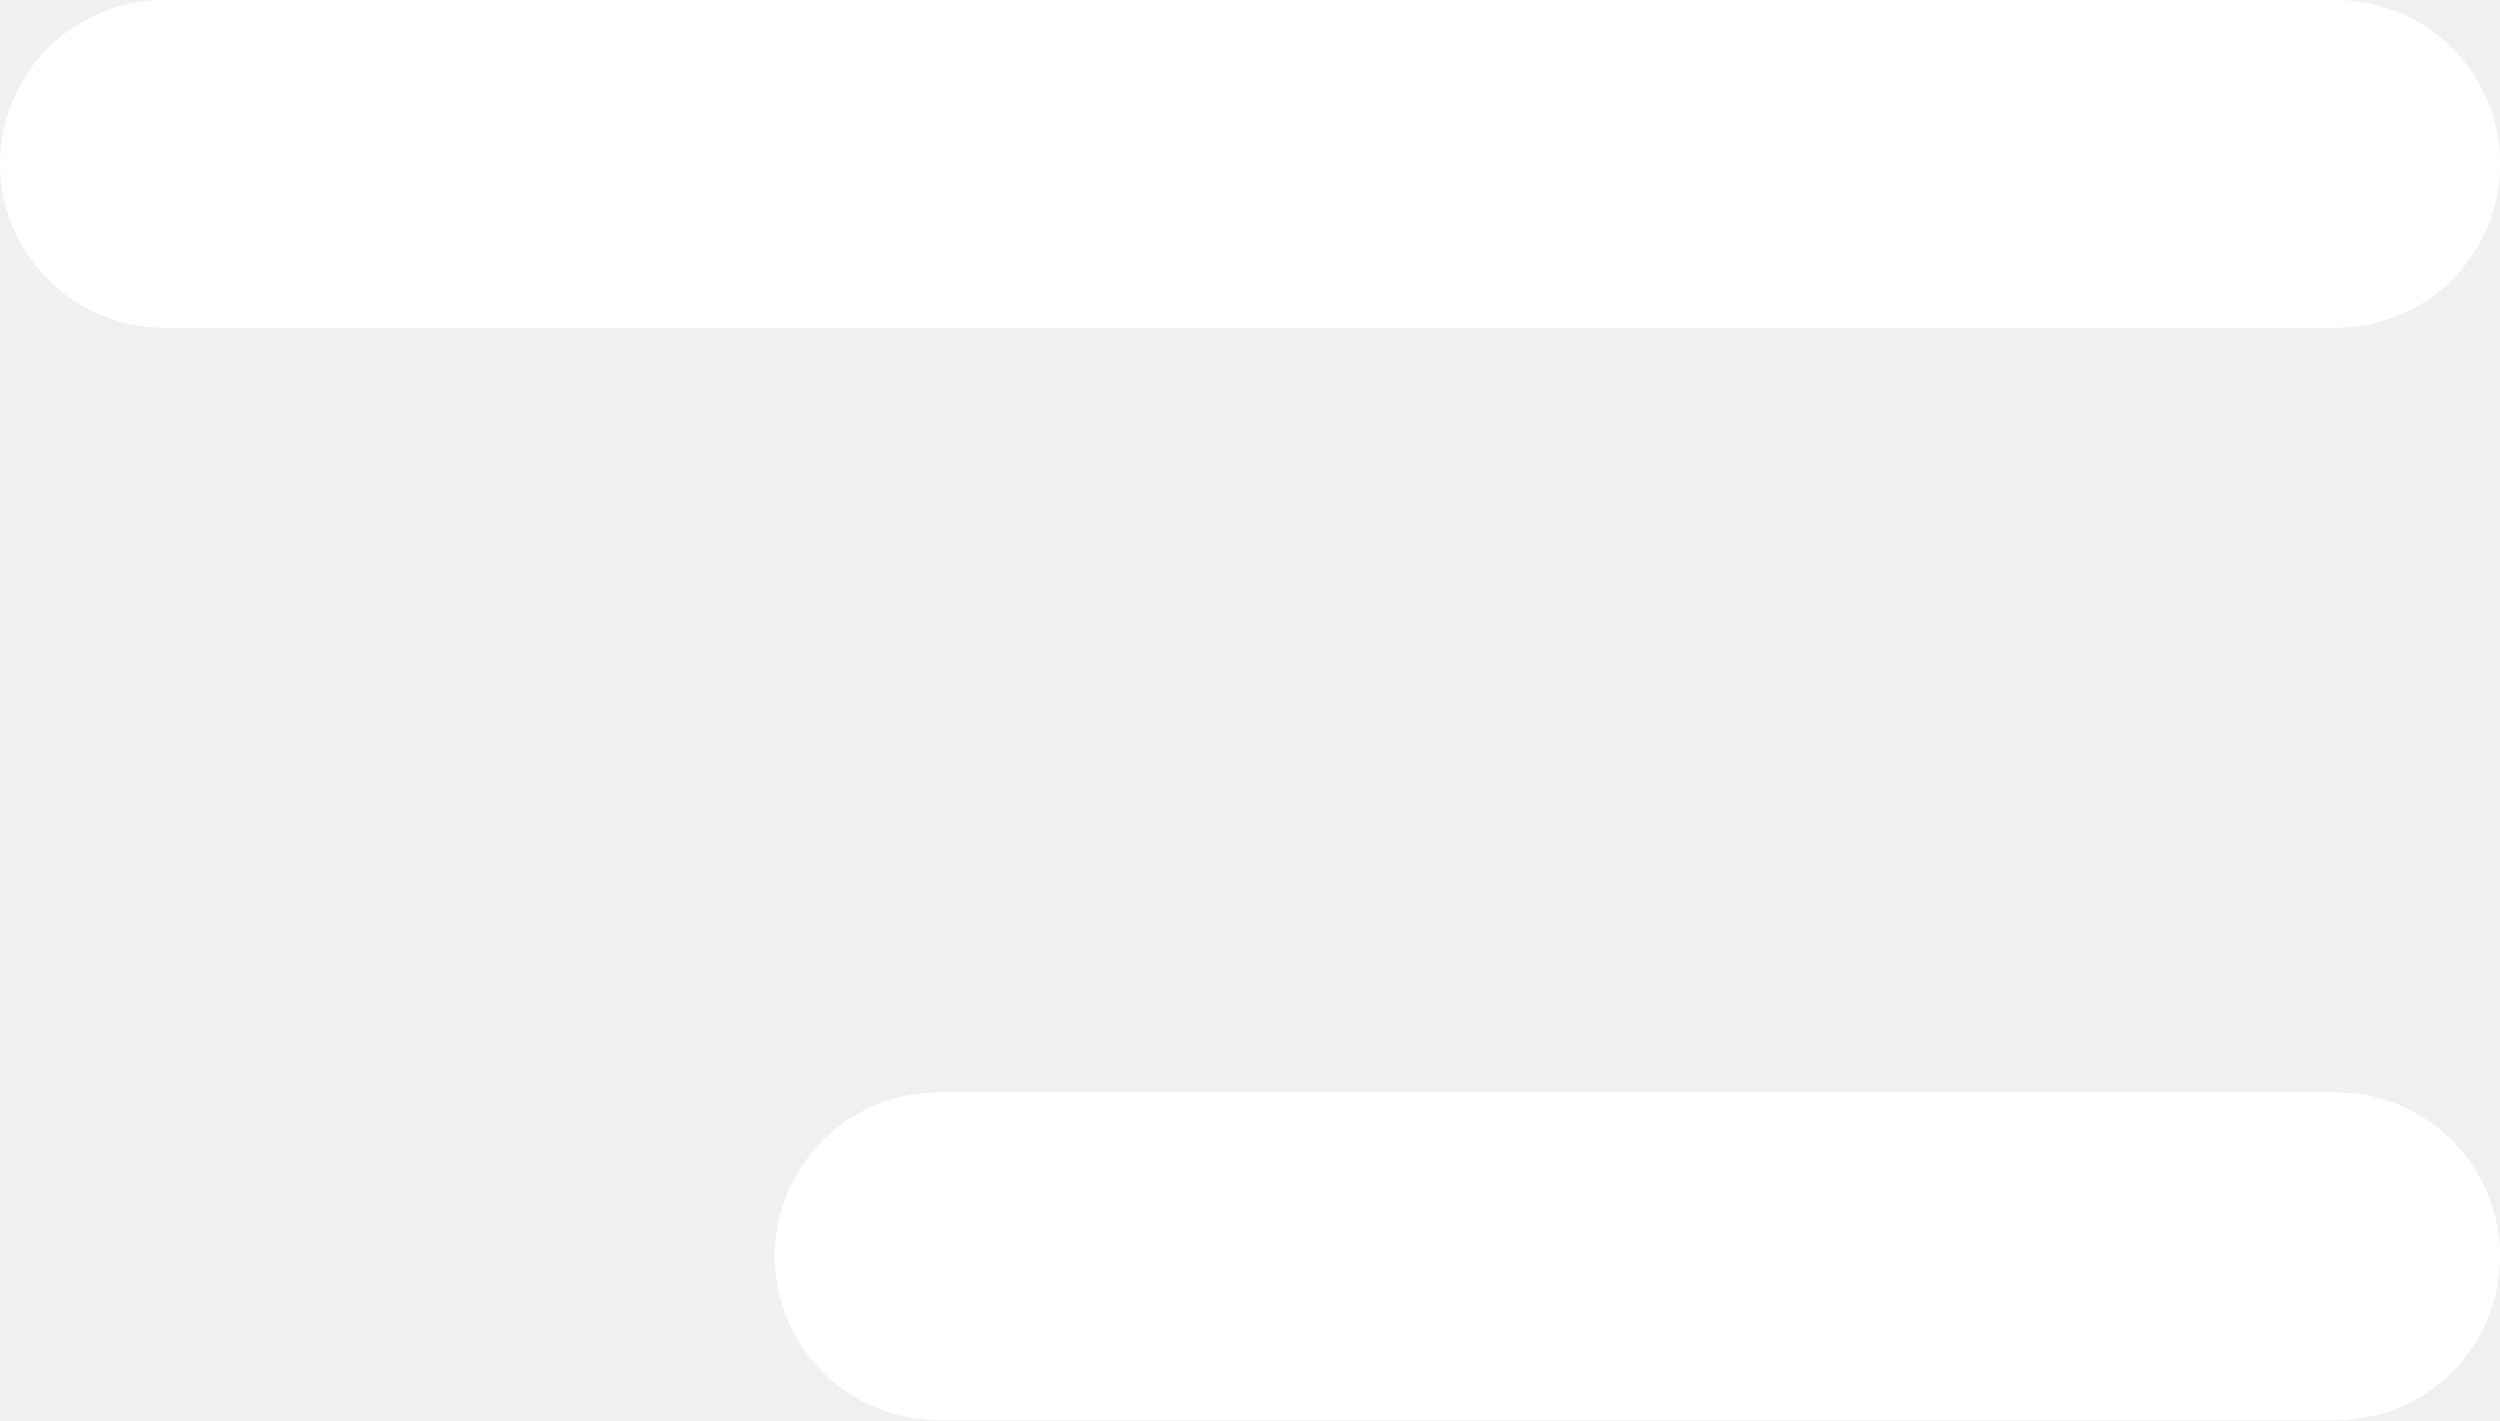
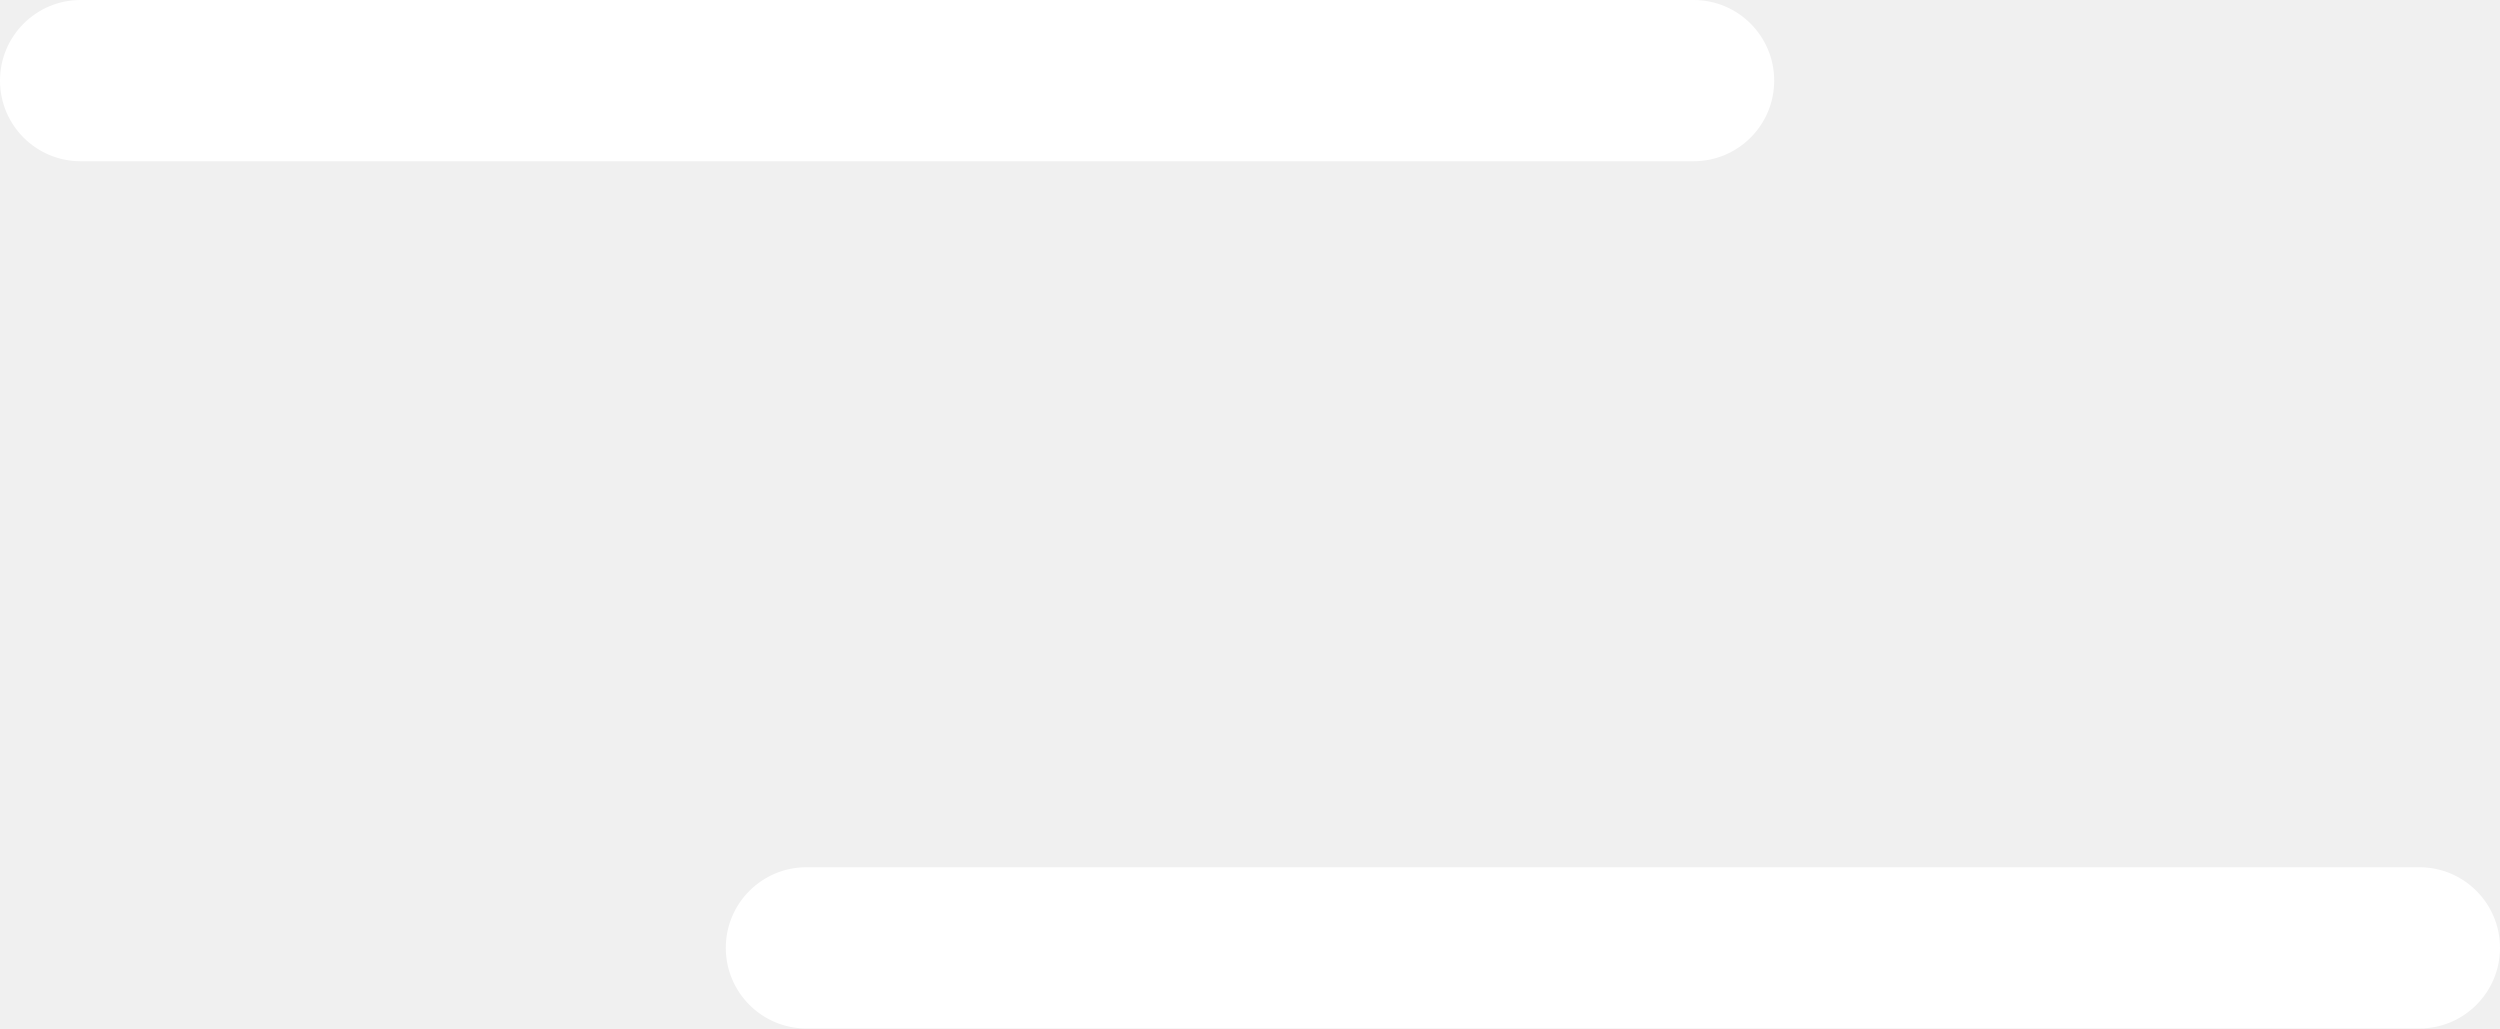
- <svg xmlns="http://www.w3.org/2000/svg" width="22.885" height="13" viewBox="0 0 22.885 13">
-   <g id="Group_377" data-name="Group 377" transform="translate(-338.615 -19.5)">
-     <path id="Path_374" data-name="Path 374" d="M2544.752,3179h19.885" transform="translate(-2204.636 -3158)" fill="none" stroke="#fff" stroke-linecap="round" stroke-width="3" />
-     <path id="Path_375" data-name="Path 375" d="M2544.752,3179h12.793" transform="translate(-2197.545 -3148)" fill="none" stroke="#fff" stroke-linecap="round" stroke-width="3" />
+ <svg xmlns="http://www.w3.org/2000/svg" width="24.869" height="10.231" viewBox="0 0 24.869 10.231">
+   <g id="Group_2" data-name="Group 2" transform="translate(-24 -65.5)">
+     <rect id="Rectangle_3" data-name="Rectangle 3" width="17.649" height="1.604" rx="0.802" transform="translate(24 65.5)" fill="#fff" />
+     <rect id="Rectangle_4" data-name="Rectangle 4" width="17.649" height="1.604" rx="0.802" transform="translate(31.22 74.127)" fill="#fff" />
  </g>
</svg>
